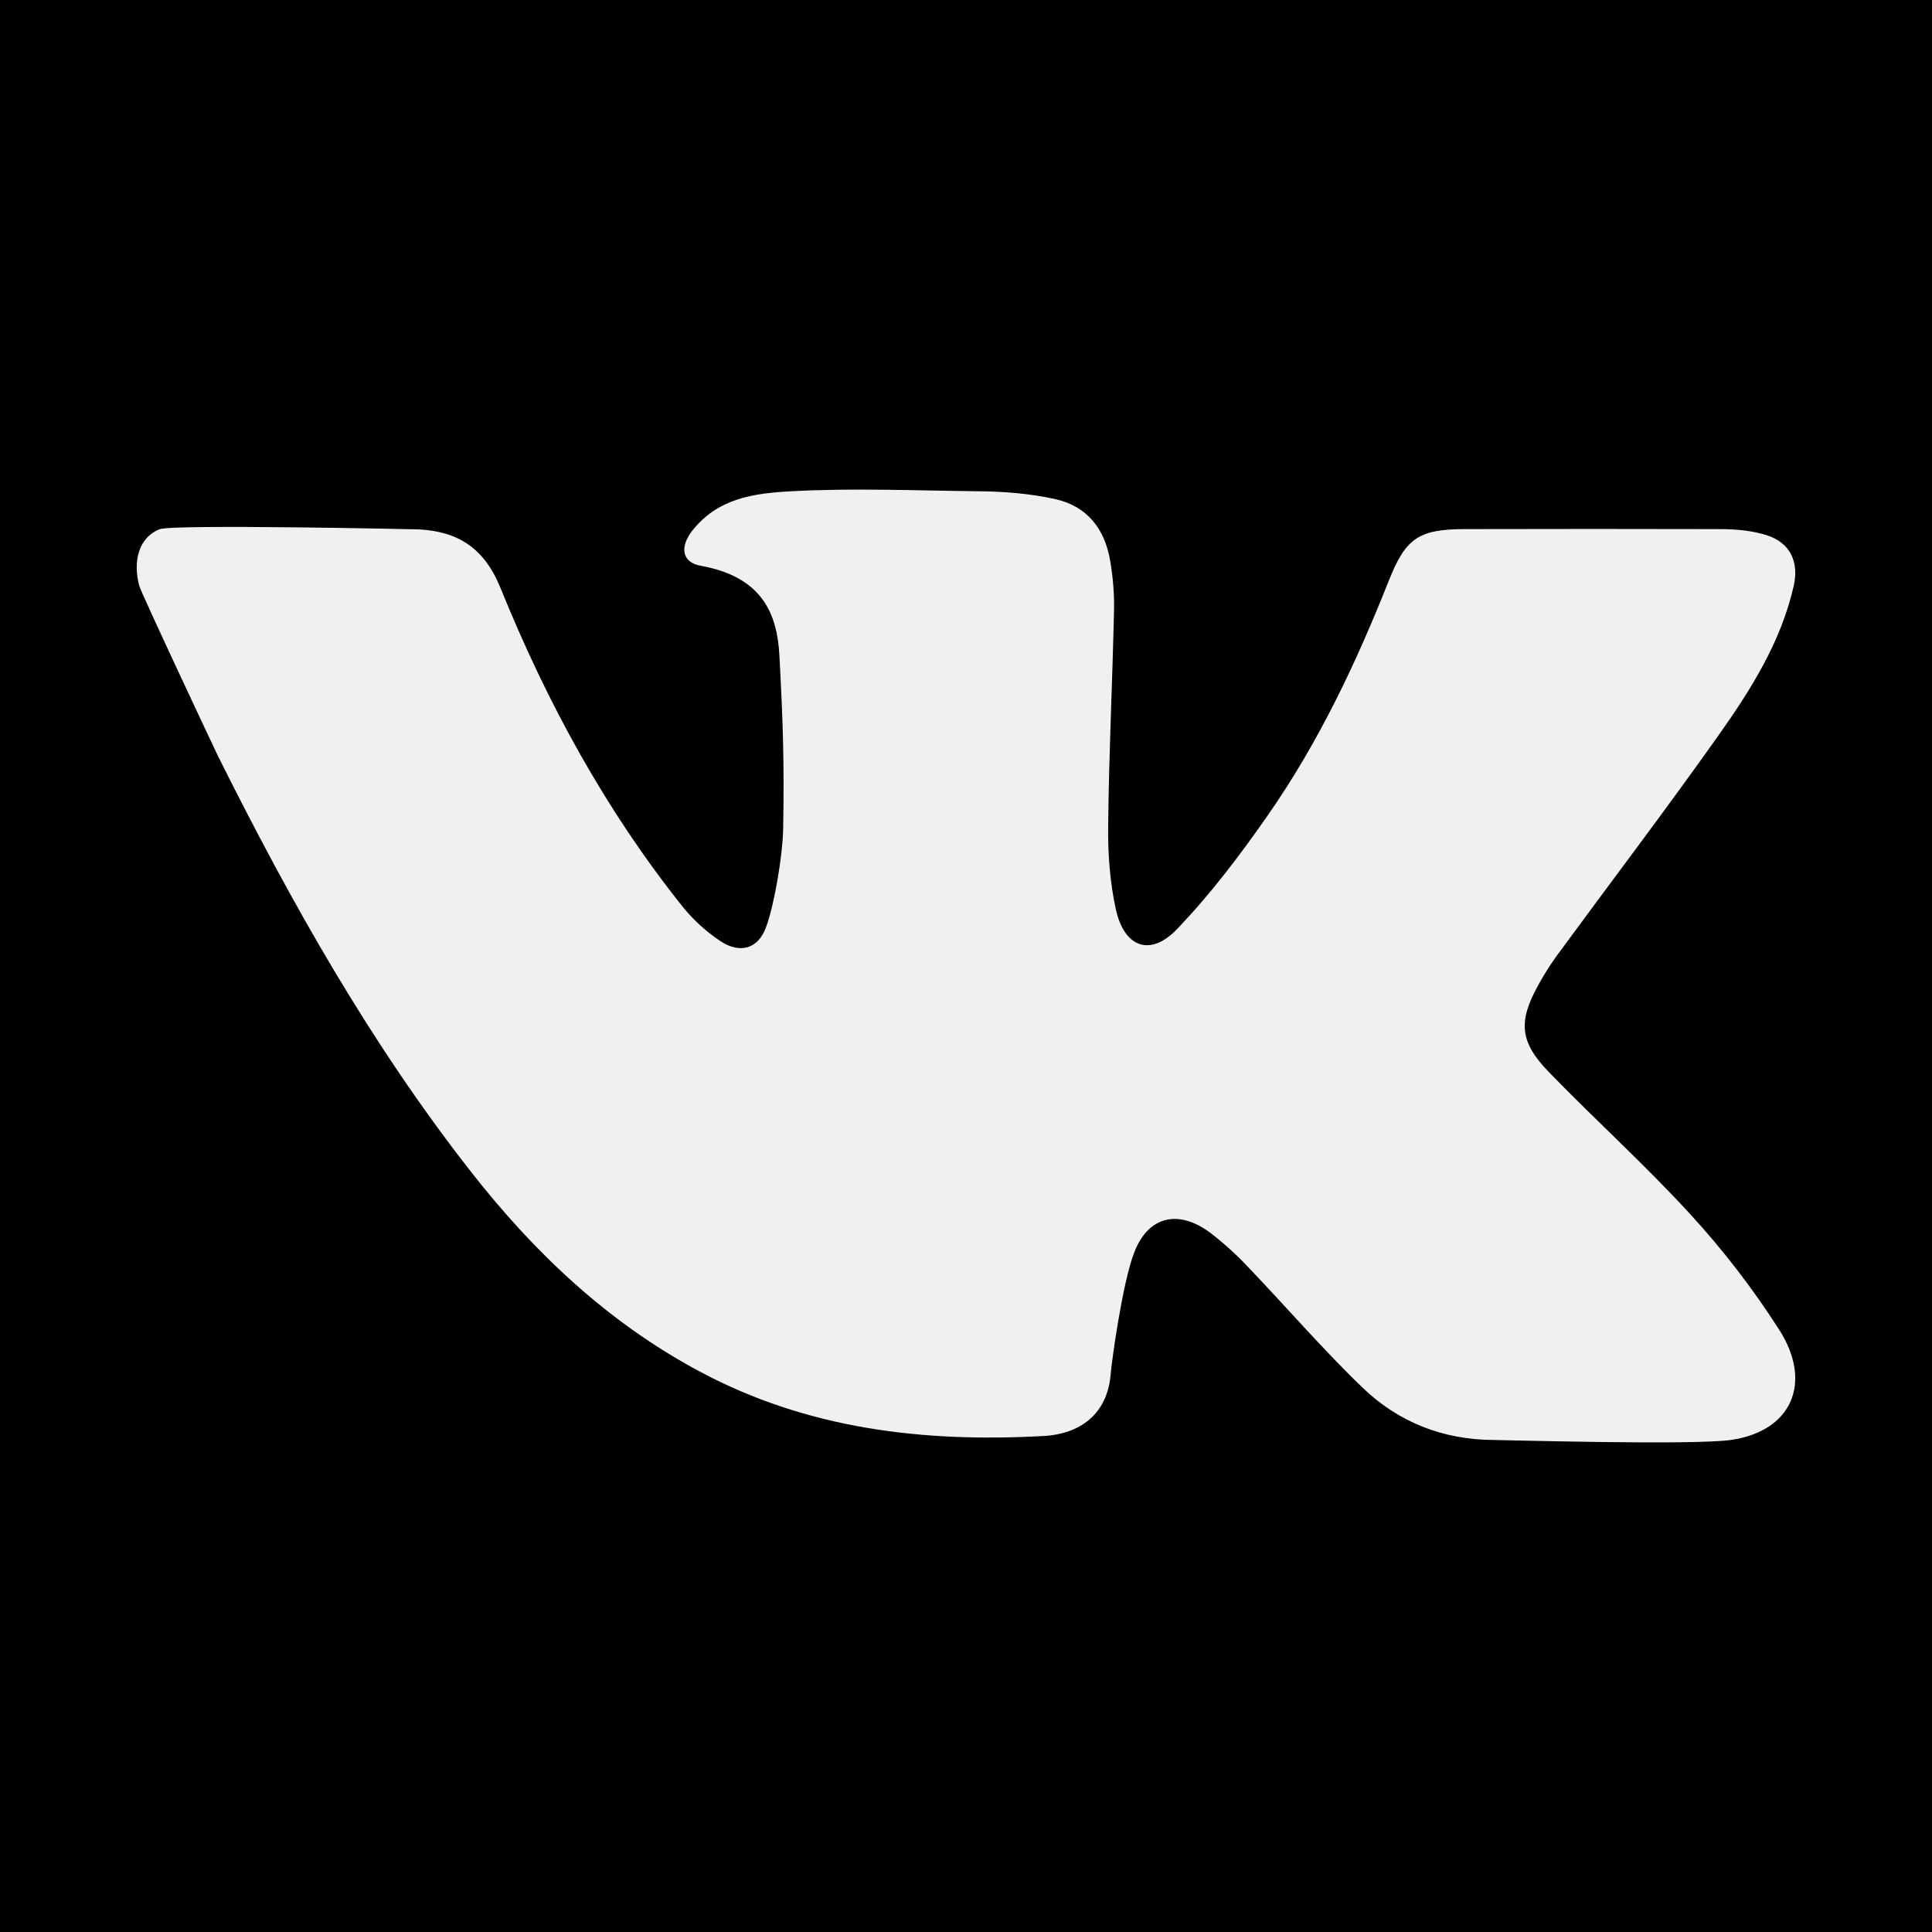
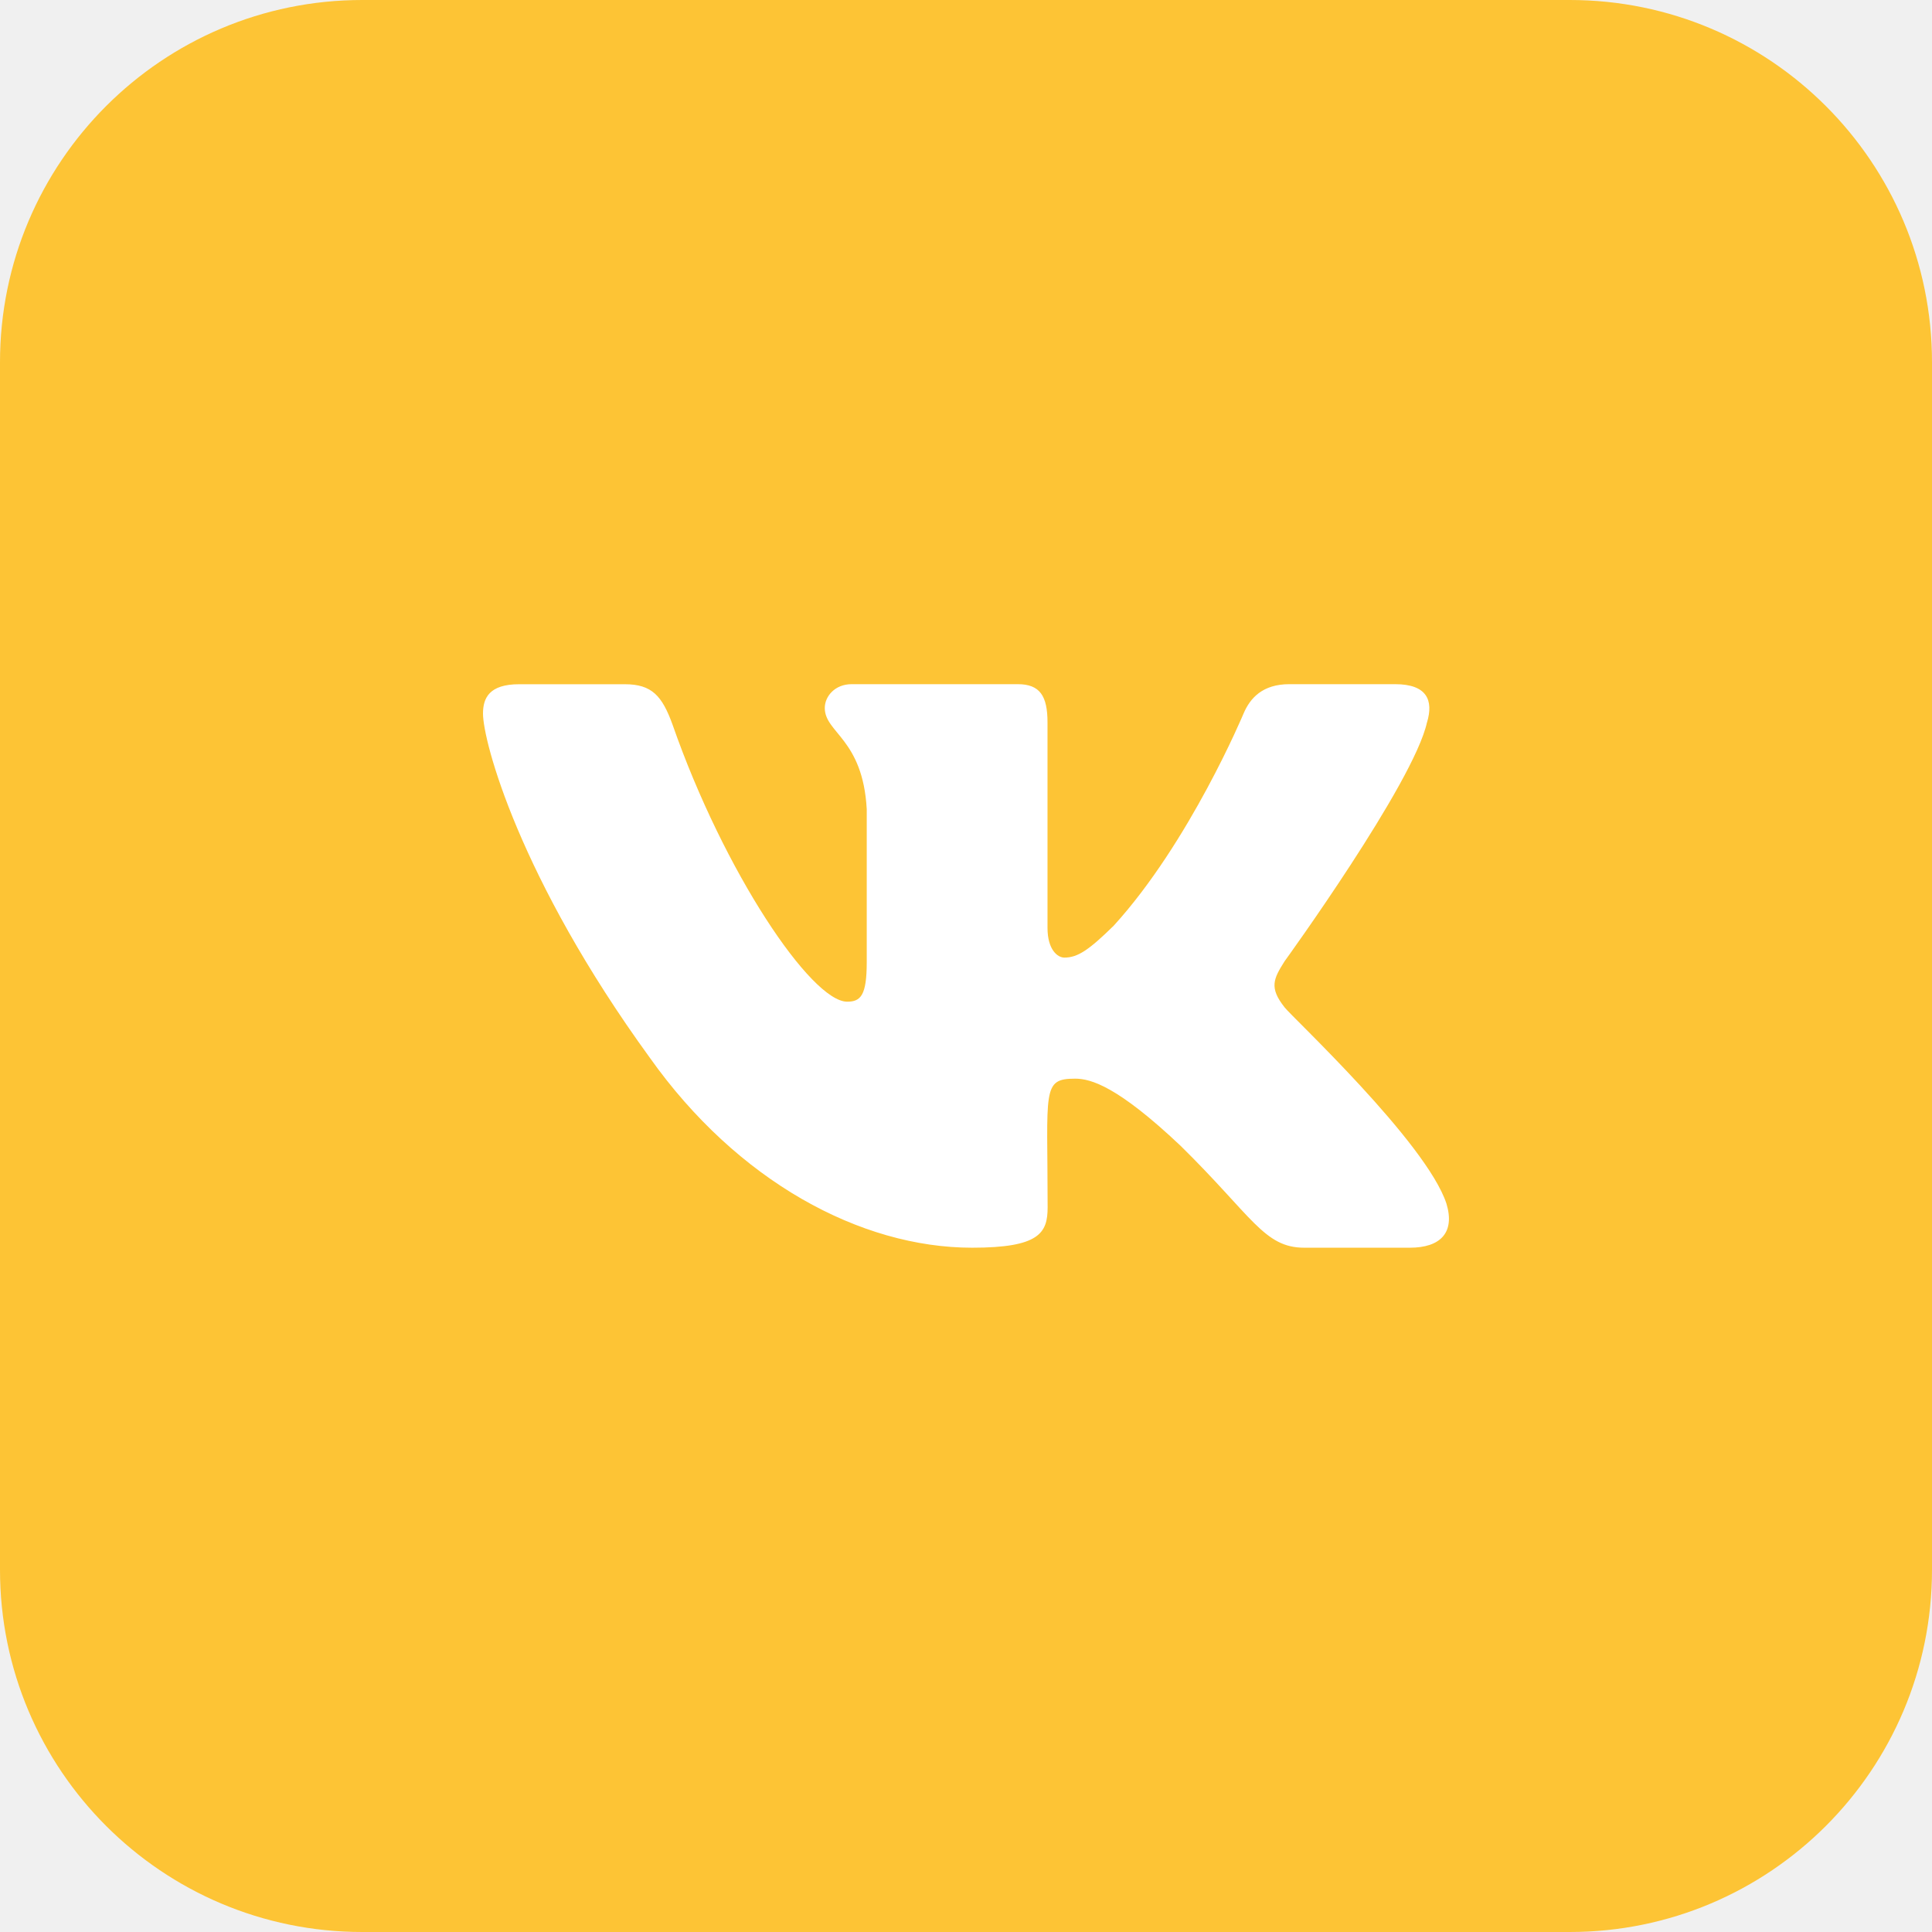
- <svg xmlns="http://www.w3.org/2000/svg" viewBox="0 0 455.73 455.73">
-   <path d="M0 0v455.73h455.73V0H0zm365.34 252.87c11 11.35 22.77 21.96 33.42 33.6a198.12 198.12 0 0121.03 27.36c7.75 12.25 2.96 23.78-11.53 25.84-9.11 1.28-53.64 0-55.94 0-11.97-.06-22.46-4.21-30.91-12.34-9.4-9.05-17.94-18.98-26.97-28.42a75.33 75.33 0 00-8.75-7.96c-7.38-5.63-14.62-4.38-18.07 4.29-2.95 7.44-5.5 27-5.61 28.67-.62 8.73-6.18 14.3-15.96 14.83-28.24 1.54-55.6-1.61-81.1-15.27-21.6-11.57-38.86-27.93-53.8-47-23.75-30.31-42.5-63.62-59.62-97.91-.88-1.76-18.22-38.66-18.69-40.4-1.54-5.84-.1-11.41 4.83-13.33 3.08-1.2 60.25 0 61.2.05 9.12.5 15.35 4.34 19.19 13.81 10.92 26.97 24.76 52.4 43 75.23a40.13 40.13 0 008.67 7.94c4.69 3.22 9.11 2.09 11.02-3.28 2.02-5.63 3.87-17.04 3.98-22.95.3-15.45-.05-25.57-.88-41-.53-9.88-4.05-18.56-18.58-21.18-4.5-.81-4.9-4.5-2.02-8.2 6-7.67 14.36-8.89 23.43-9.37 14.7-.8 29.46-.15 44.18 0 6 .05 12.02.54 17.93 1.82 7.7 1.68 11.82 7.08 13.09 14.6.66 3.88 1 7.87.9 11.8-.38 16.85-1.2 33.7-1.38 50.56-.09 6.61.4 13.4 1.81 19.84 1.98 8.97 8.1 11.23 14.35 4.74 7.93-8.24 14.93-17.5 21.5-26.93 11.94-17.12 20.85-35.92 28.52-55.3 3.97-10 7.01-12.17 17.77-12.2 20.22-.04 40.44-.06 60.66 0 3.59.02 7.34.36 10.72 1.43 5.5 1.76 7.67 6.24 6.39 11.92-3 13.32-10.2 24.65-17.91 35.53-12.38 17.47-25.34 34.51-38 51.77a65.03 65.03 0 00-4.37 6.93c-4.73 8.56-4.4 13.36 2.5 20.48z" />
+ <svg xmlns="http://www.w3.org/2000/svg" id="Bold" enable-background="new 0 0 32 32" height="512" viewBox="0 0 32 32" width="512">
+   <path d="m26 32h-20c-3.314 0-6-2.686-6-6v-20c0-3.314 2.686-6 6-6h20c3.314 0 6 2.686 6 6v20c0 3.314-2.686 6-6 6z" fill="#fdc435" />
+   <path d="m21.277 16.685c-.259-.327-.184-.472 0-.764.003-.003 2.139-2.954 2.358-3.955l.001-.001c.11-.365 0-.633-.529-.633h-1.75c-.445 0-.651.23-.76.487 0 0-.891 2.132-2.151 3.514-.407.399-.594.528-.817.528-.11 0-.279-.128-.279-.493v-3.403c0-.437-.125-.633-.493-.633h-2.751c-.279 0-.445.204-.445.394 0 .414.63.51.695 1.677v2.532c0 .554-.101.656-.324.656-.594 0-2.038-2.141-2.893-4.59-.172-.475-.342-.668-.79-.668h-1.749c-.499 0-.6.23-.6.487 0 .455.594 2.715 2.765 5.702 1.447 2.039 3.484 3.144 5.337 3.144 1.114 0 1.25-.245 1.25-.668 0-1.948-.101-2.132.457-2.132.259 0 .704.128 1.744 1.111 1.188 1.167 1.384 1.689 2.049 1.689h1.75c.499 0 .752-.245.606-.729-.332-1.017-2.58-3.112-2.681-3.252z" fill="#ffffff" />
</svg>
